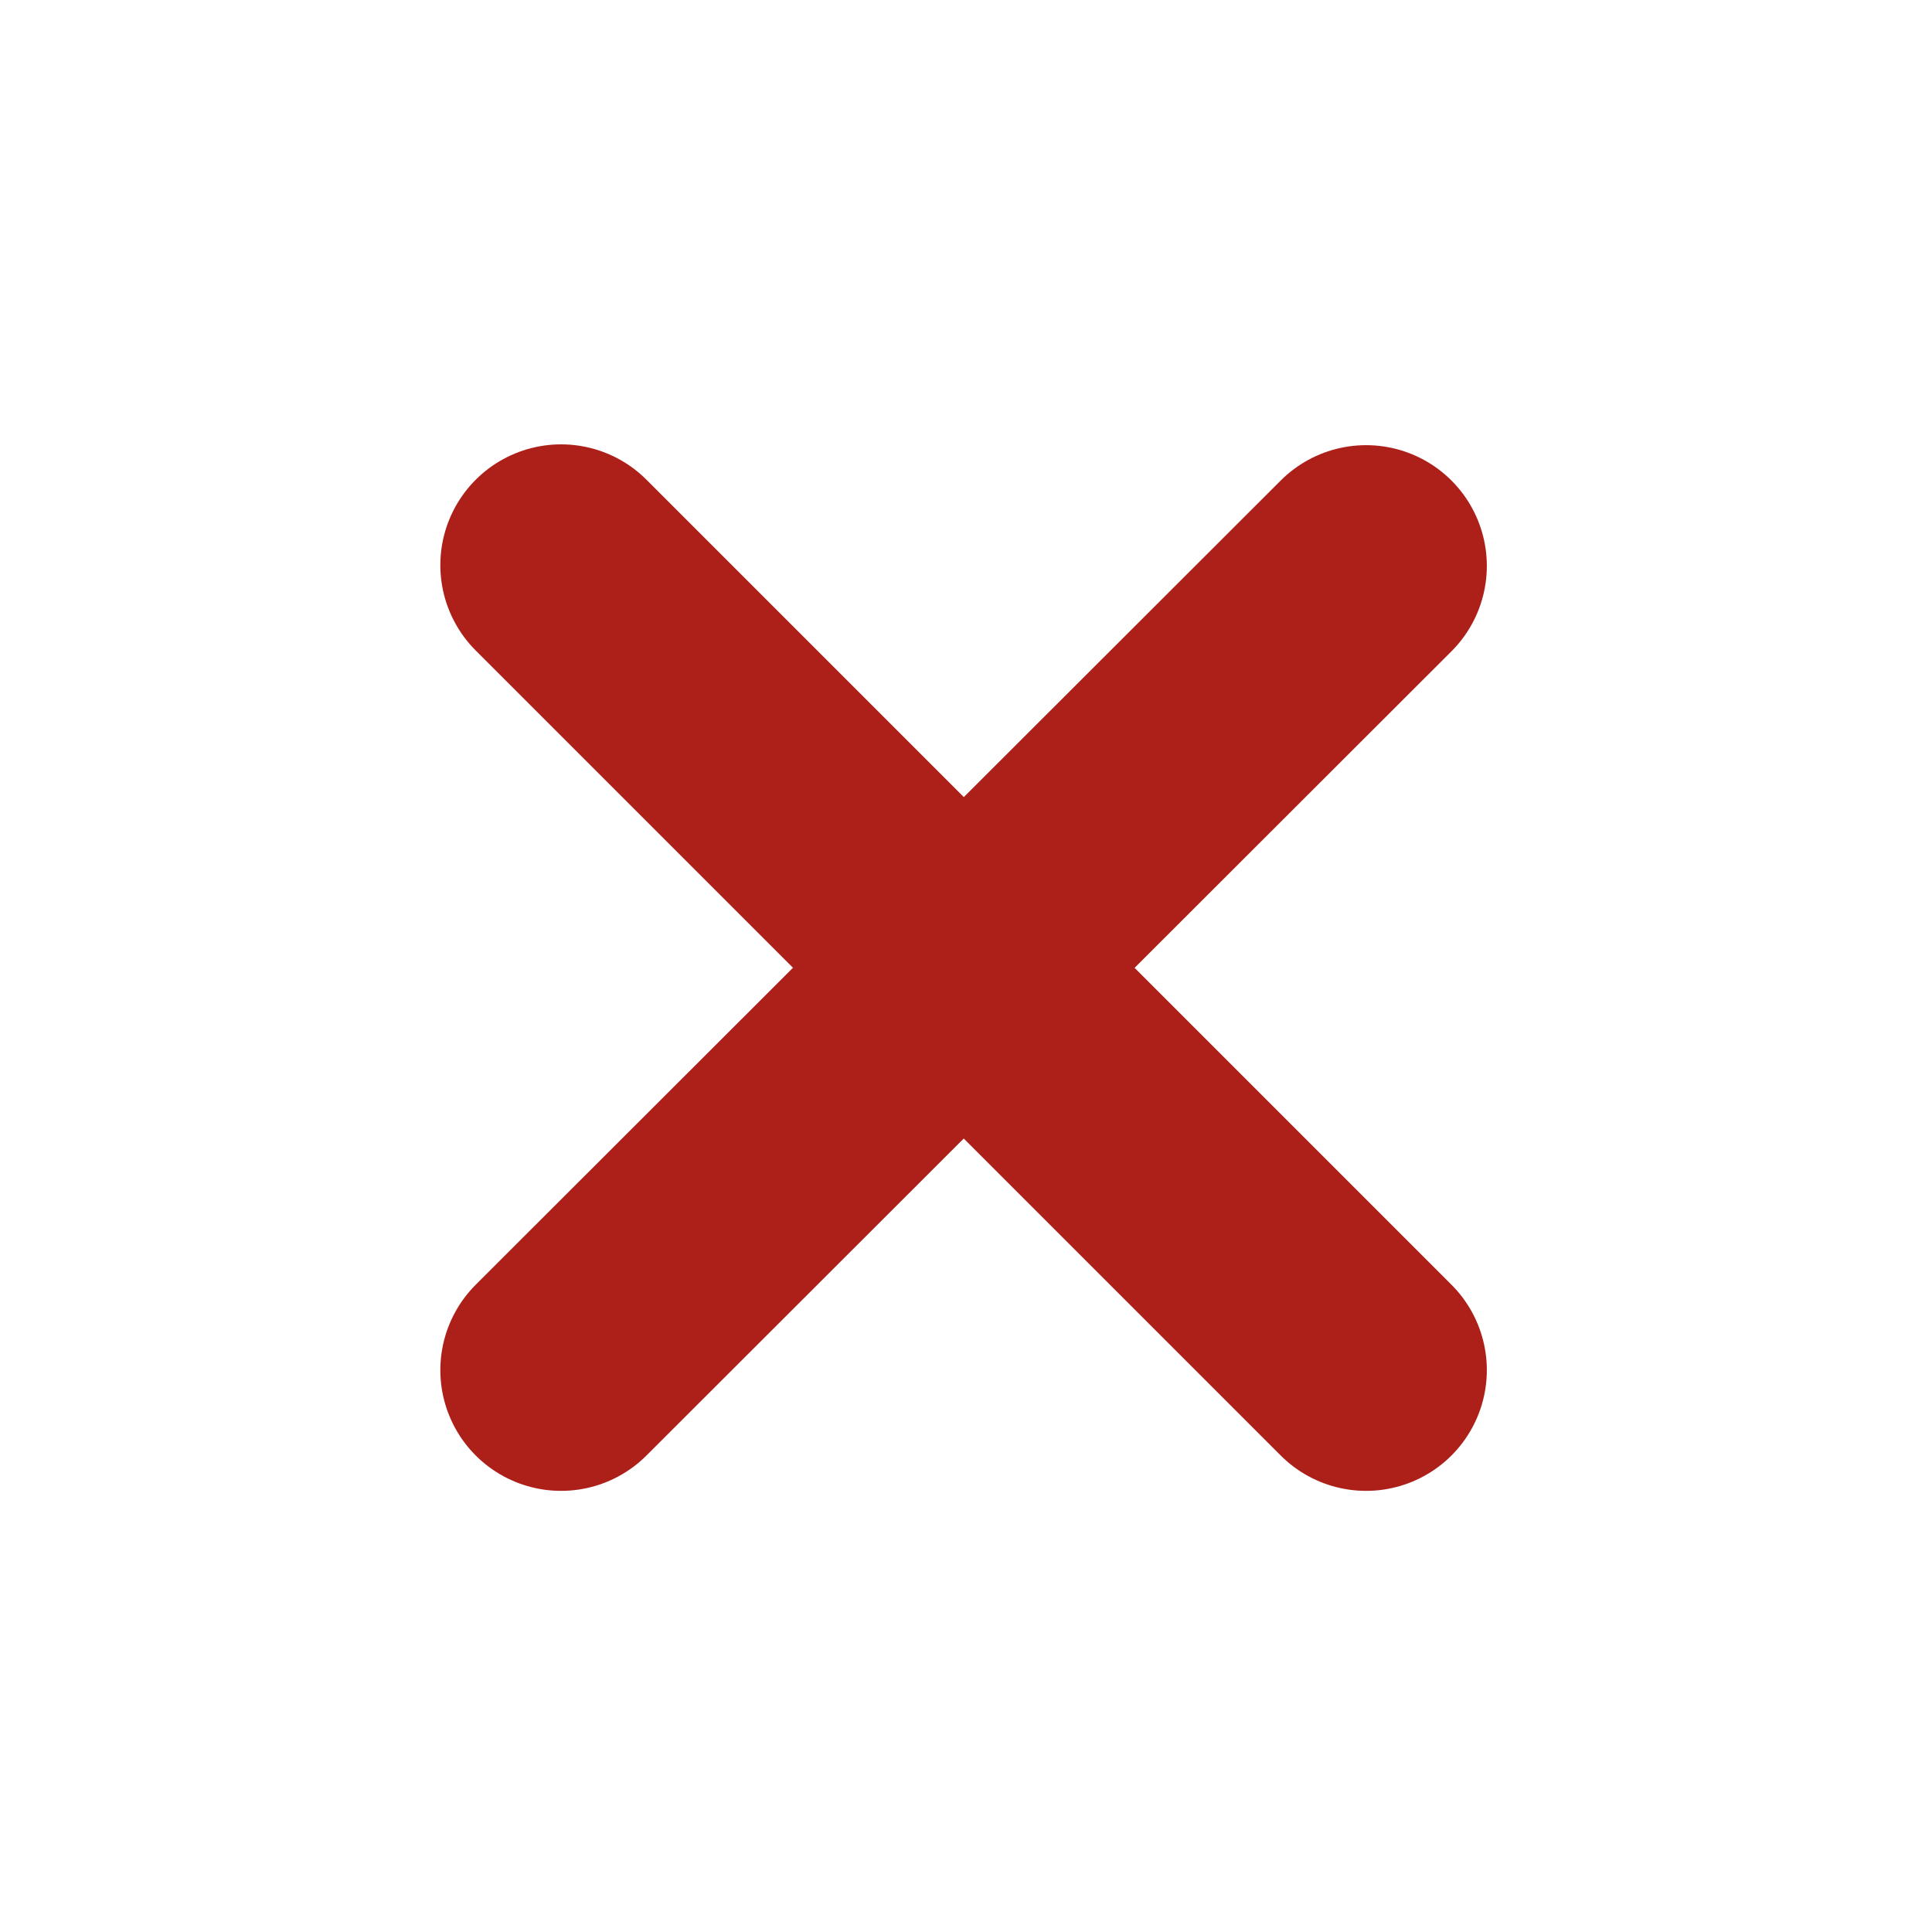
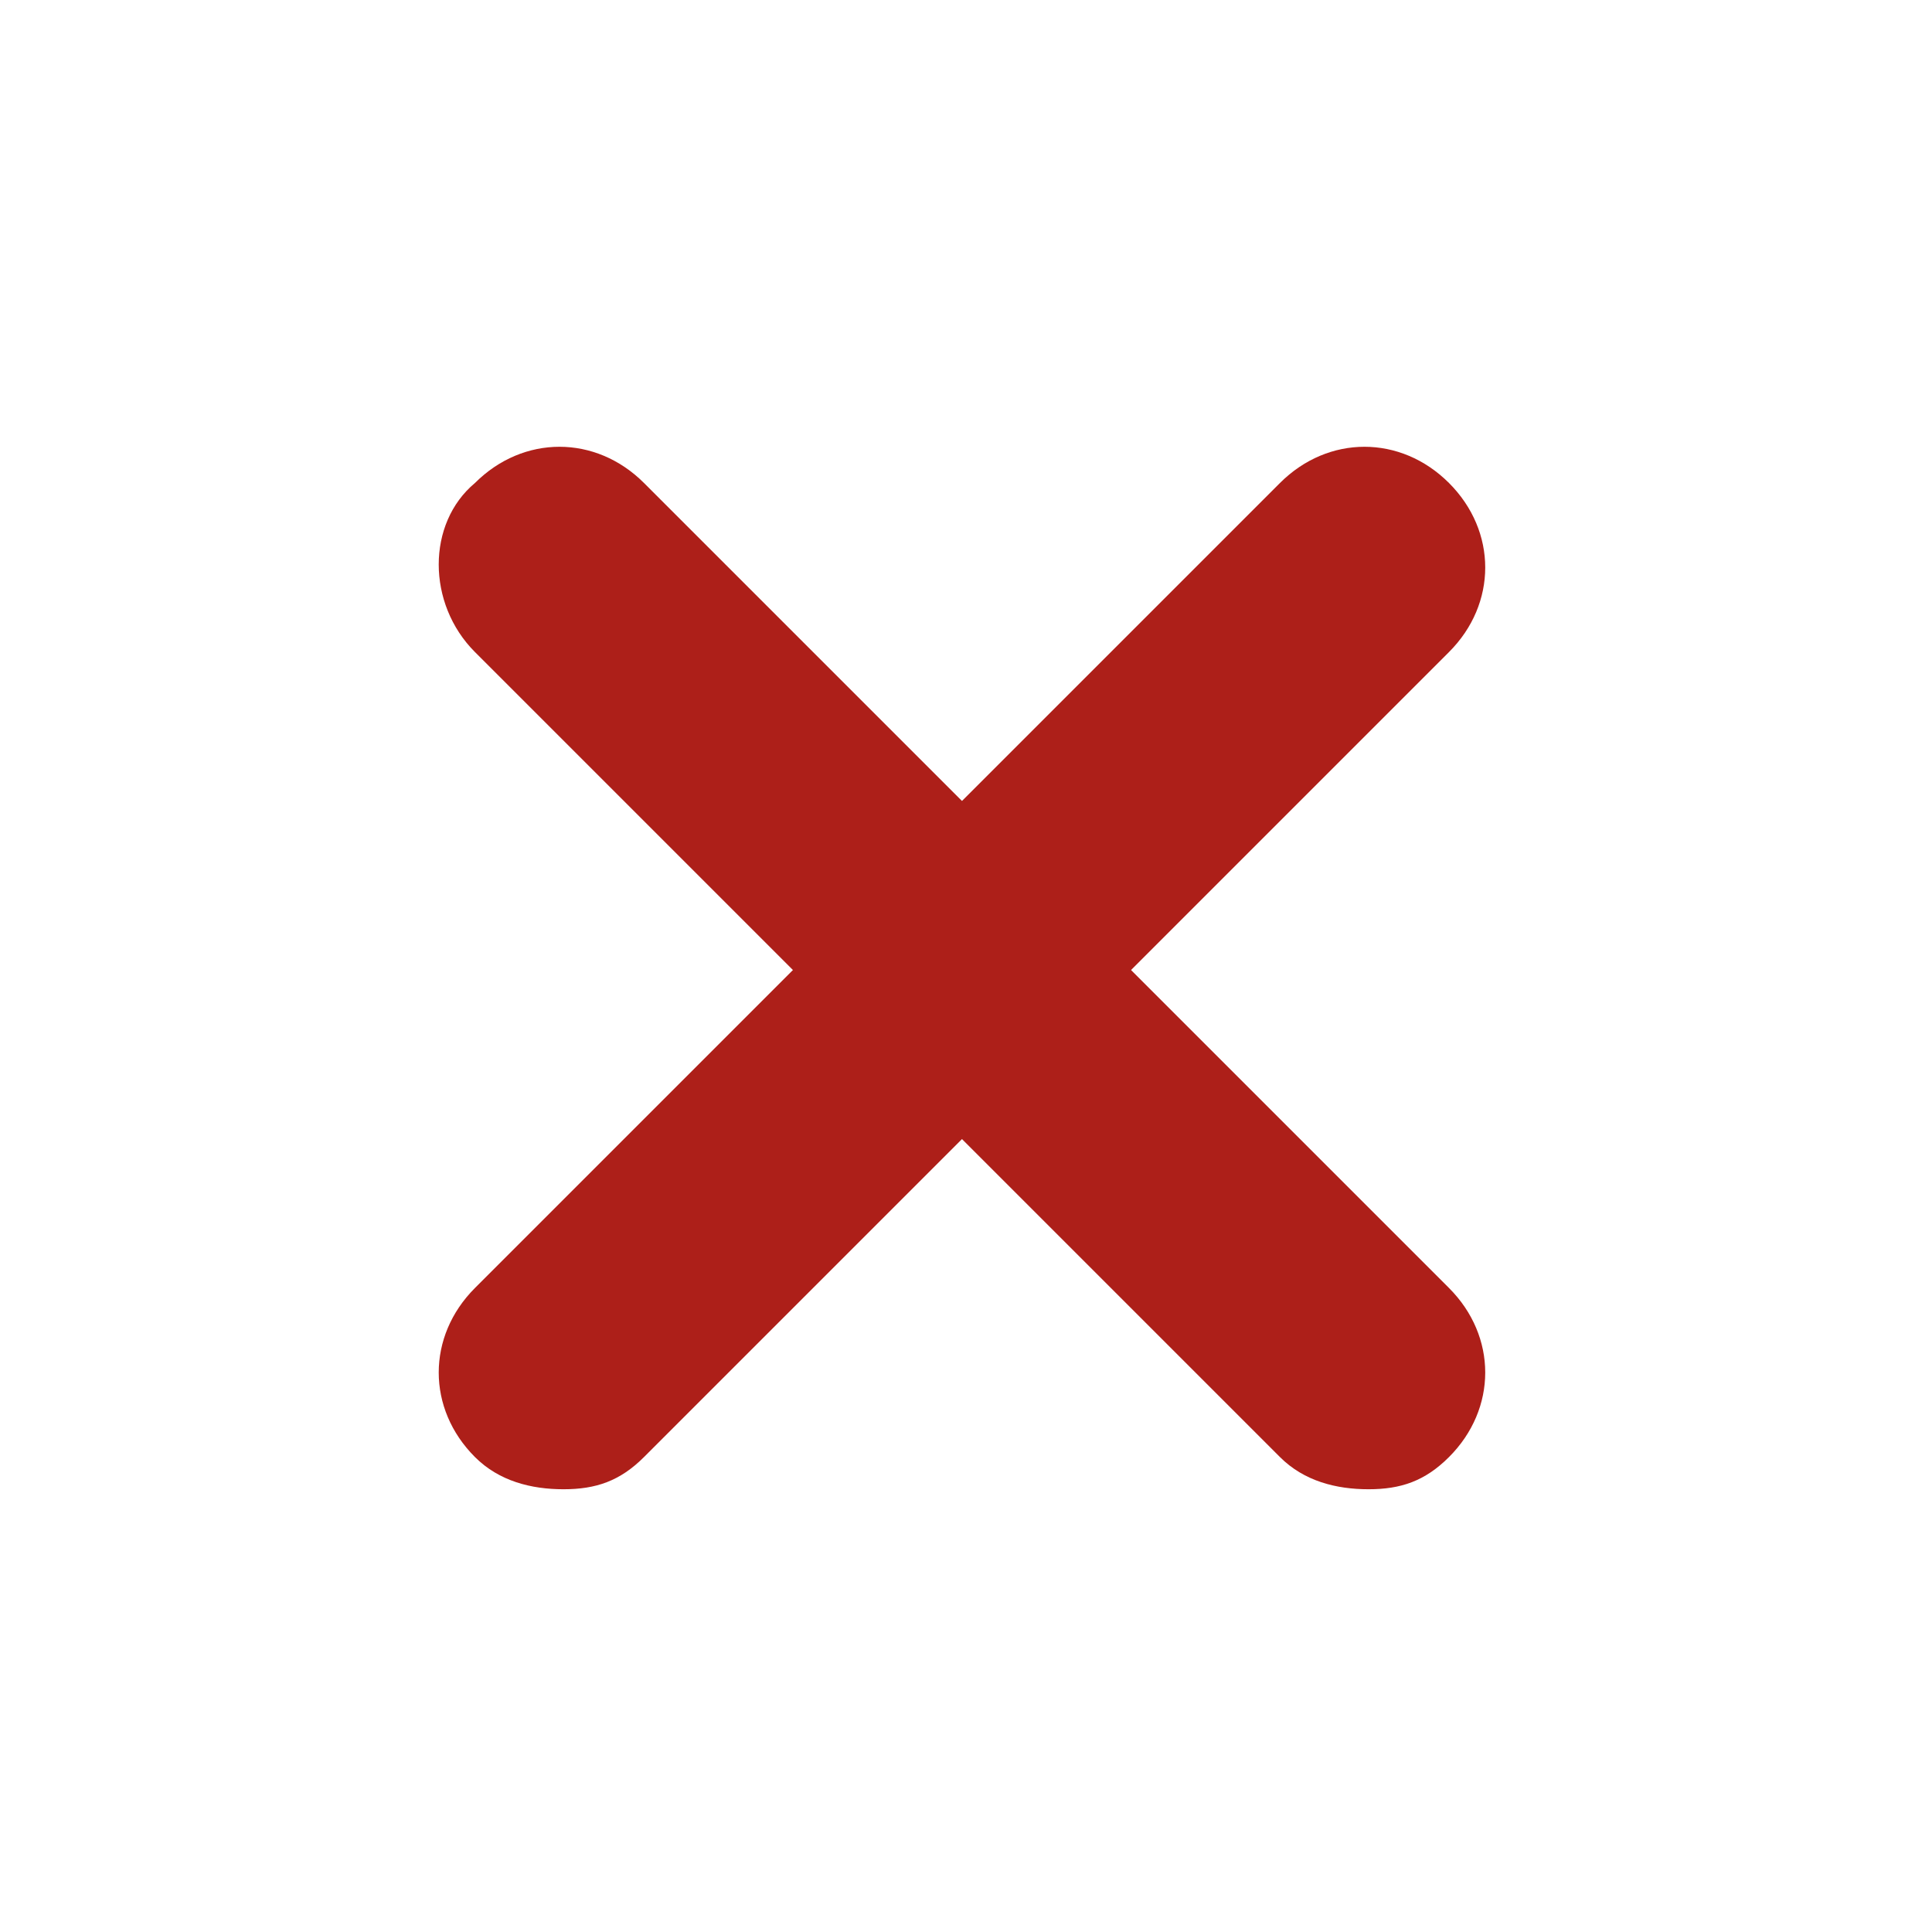
- <svg xmlns="http://www.w3.org/2000/svg" id="Layer_1" data-name="Layer 1" viewBox="0 0 24 24">
-   <defs>
-     <style>.cls-1{fill:none;stroke:#ad1f19;stroke-linecap:round;stroke-miterlimit:10;stroke-width:3px;}</style>
-   </defs>
-   <line class="cls-1" x1="6.97" y1="7.02" x2="16.97" y2="17.02" />
-   <line class="cls-1" x1="6.97" y1="17.02" x2="16.97" y2="7.03" />
+ <svg xmlns="http://www.w3.org/2000/svg" version="1.1" id="Layer_1" x="0px" y="0px" viewBox="0 0 24 24" style="enable-background:new 0 0 24 24;" xml:space="preserve">
+   <style type="text/css">
+ 	.st0{fill:#AD1F19;}
+ </style>
+   <g>
+     <path class="st0" d="M17,18.5c-0.4,0-0.8-0.1-1.1-0.4l-10-10C5.3,7.5,5.3,6.5,5.9,6C6.5,5.4,7.4,5.4,8,6l10,10   c0.6,0.6,0.6,1.5,0,2.1C17.7,18.4,17.4,18.5,17,18.5z" />
+   </g>
+   <g>
+     <path class="st0" d="M7,18.5c-0.4,0-0.8-0.1-1.1-0.4c-0.6-0.6-0.6-1.5,0-2.1l10-10c0.6-0.6,1.5-0.6,2.1,0c0.6,0.6,0.6,1.5,0,2.1   l-10,10C7.7,18.4,7.4,18.5,7,18.5z" />
+   </g>
</svg>
